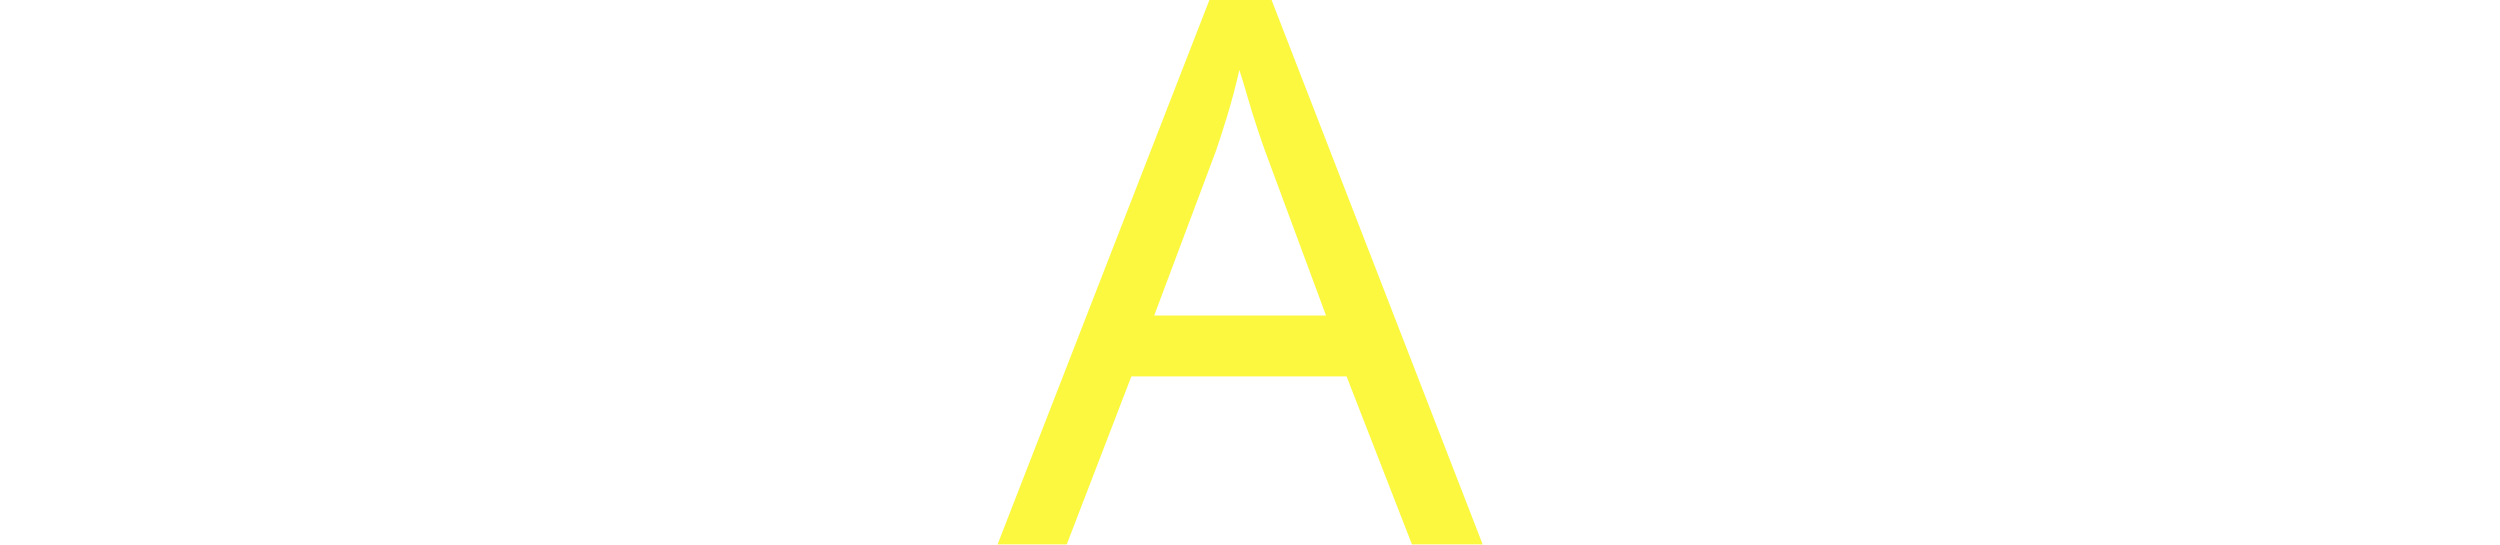
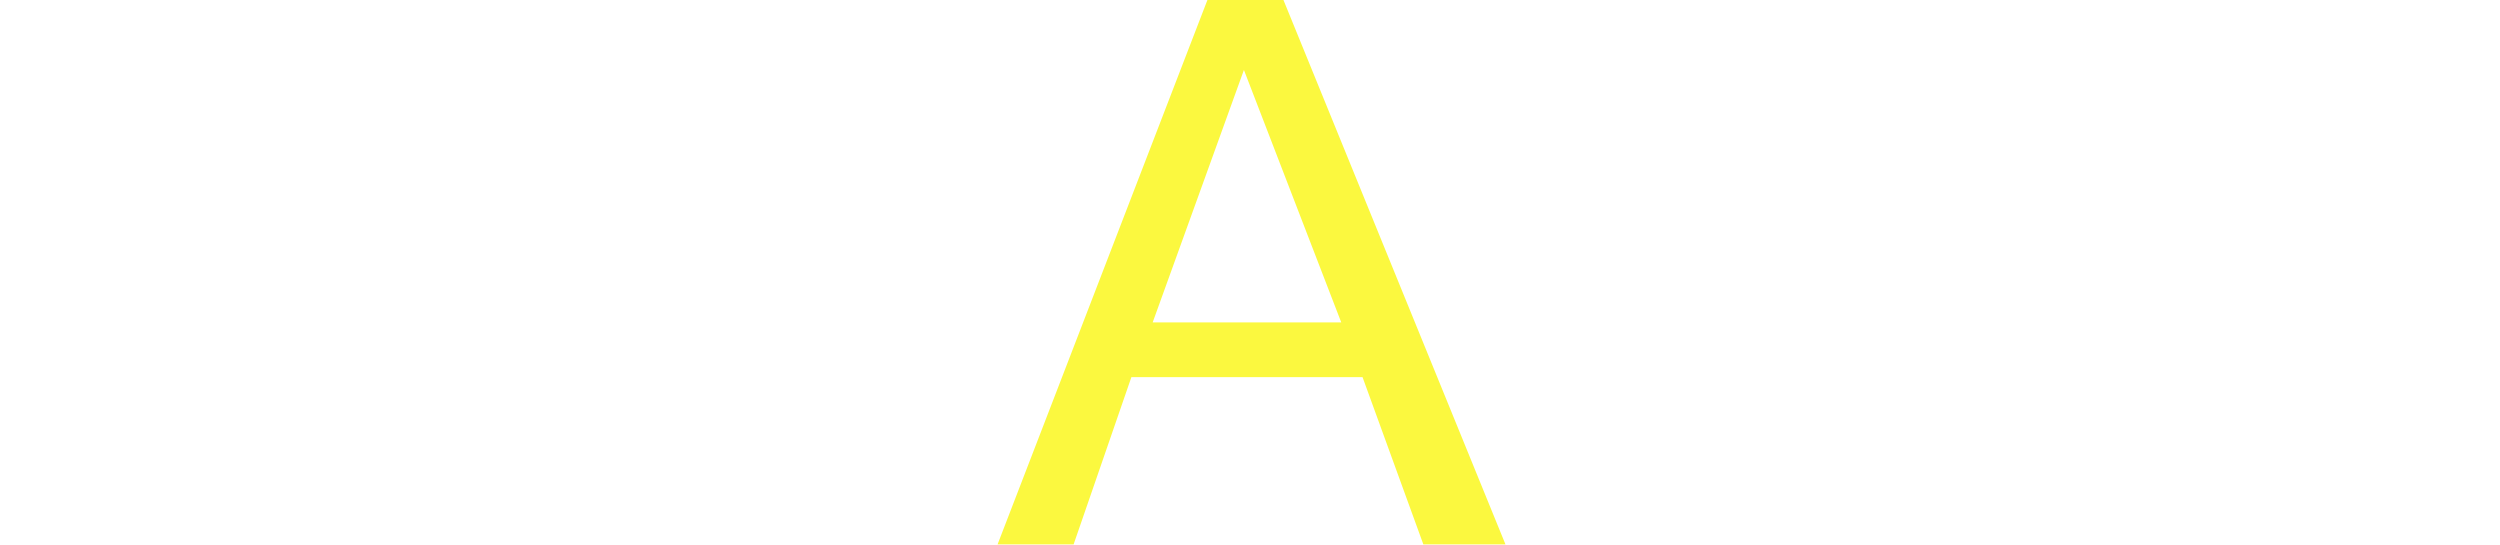
<svg xmlns="http://www.w3.org/2000/svg" version="1.2" viewBox="0 0 822 179" width="822" height="179">
  <style>
- 		tspan { white-space:pre } 
- 		.t0 { font-size: 250px;fill: #fbf83f;font-weight: 400;font-family: "MicrosoftSansSerif", "Microsoft Sans Serif" } 
+ 		.s0 { fill: #fbf83f } 
	</style>
-   <text id="A" style="transform: matrix(1,0,0,1,328,179)">
-     <tspan x="0" y="0" class="t0">A
- </tspan>
-   </text>
+   <path id="Layer 1" fill-rule="evenodd" class="s0" d="m468 179l-20-55h-76l-19 55h-25l69-179h25l73 179zm-89-73h62l-32-83z" />
</svg>
